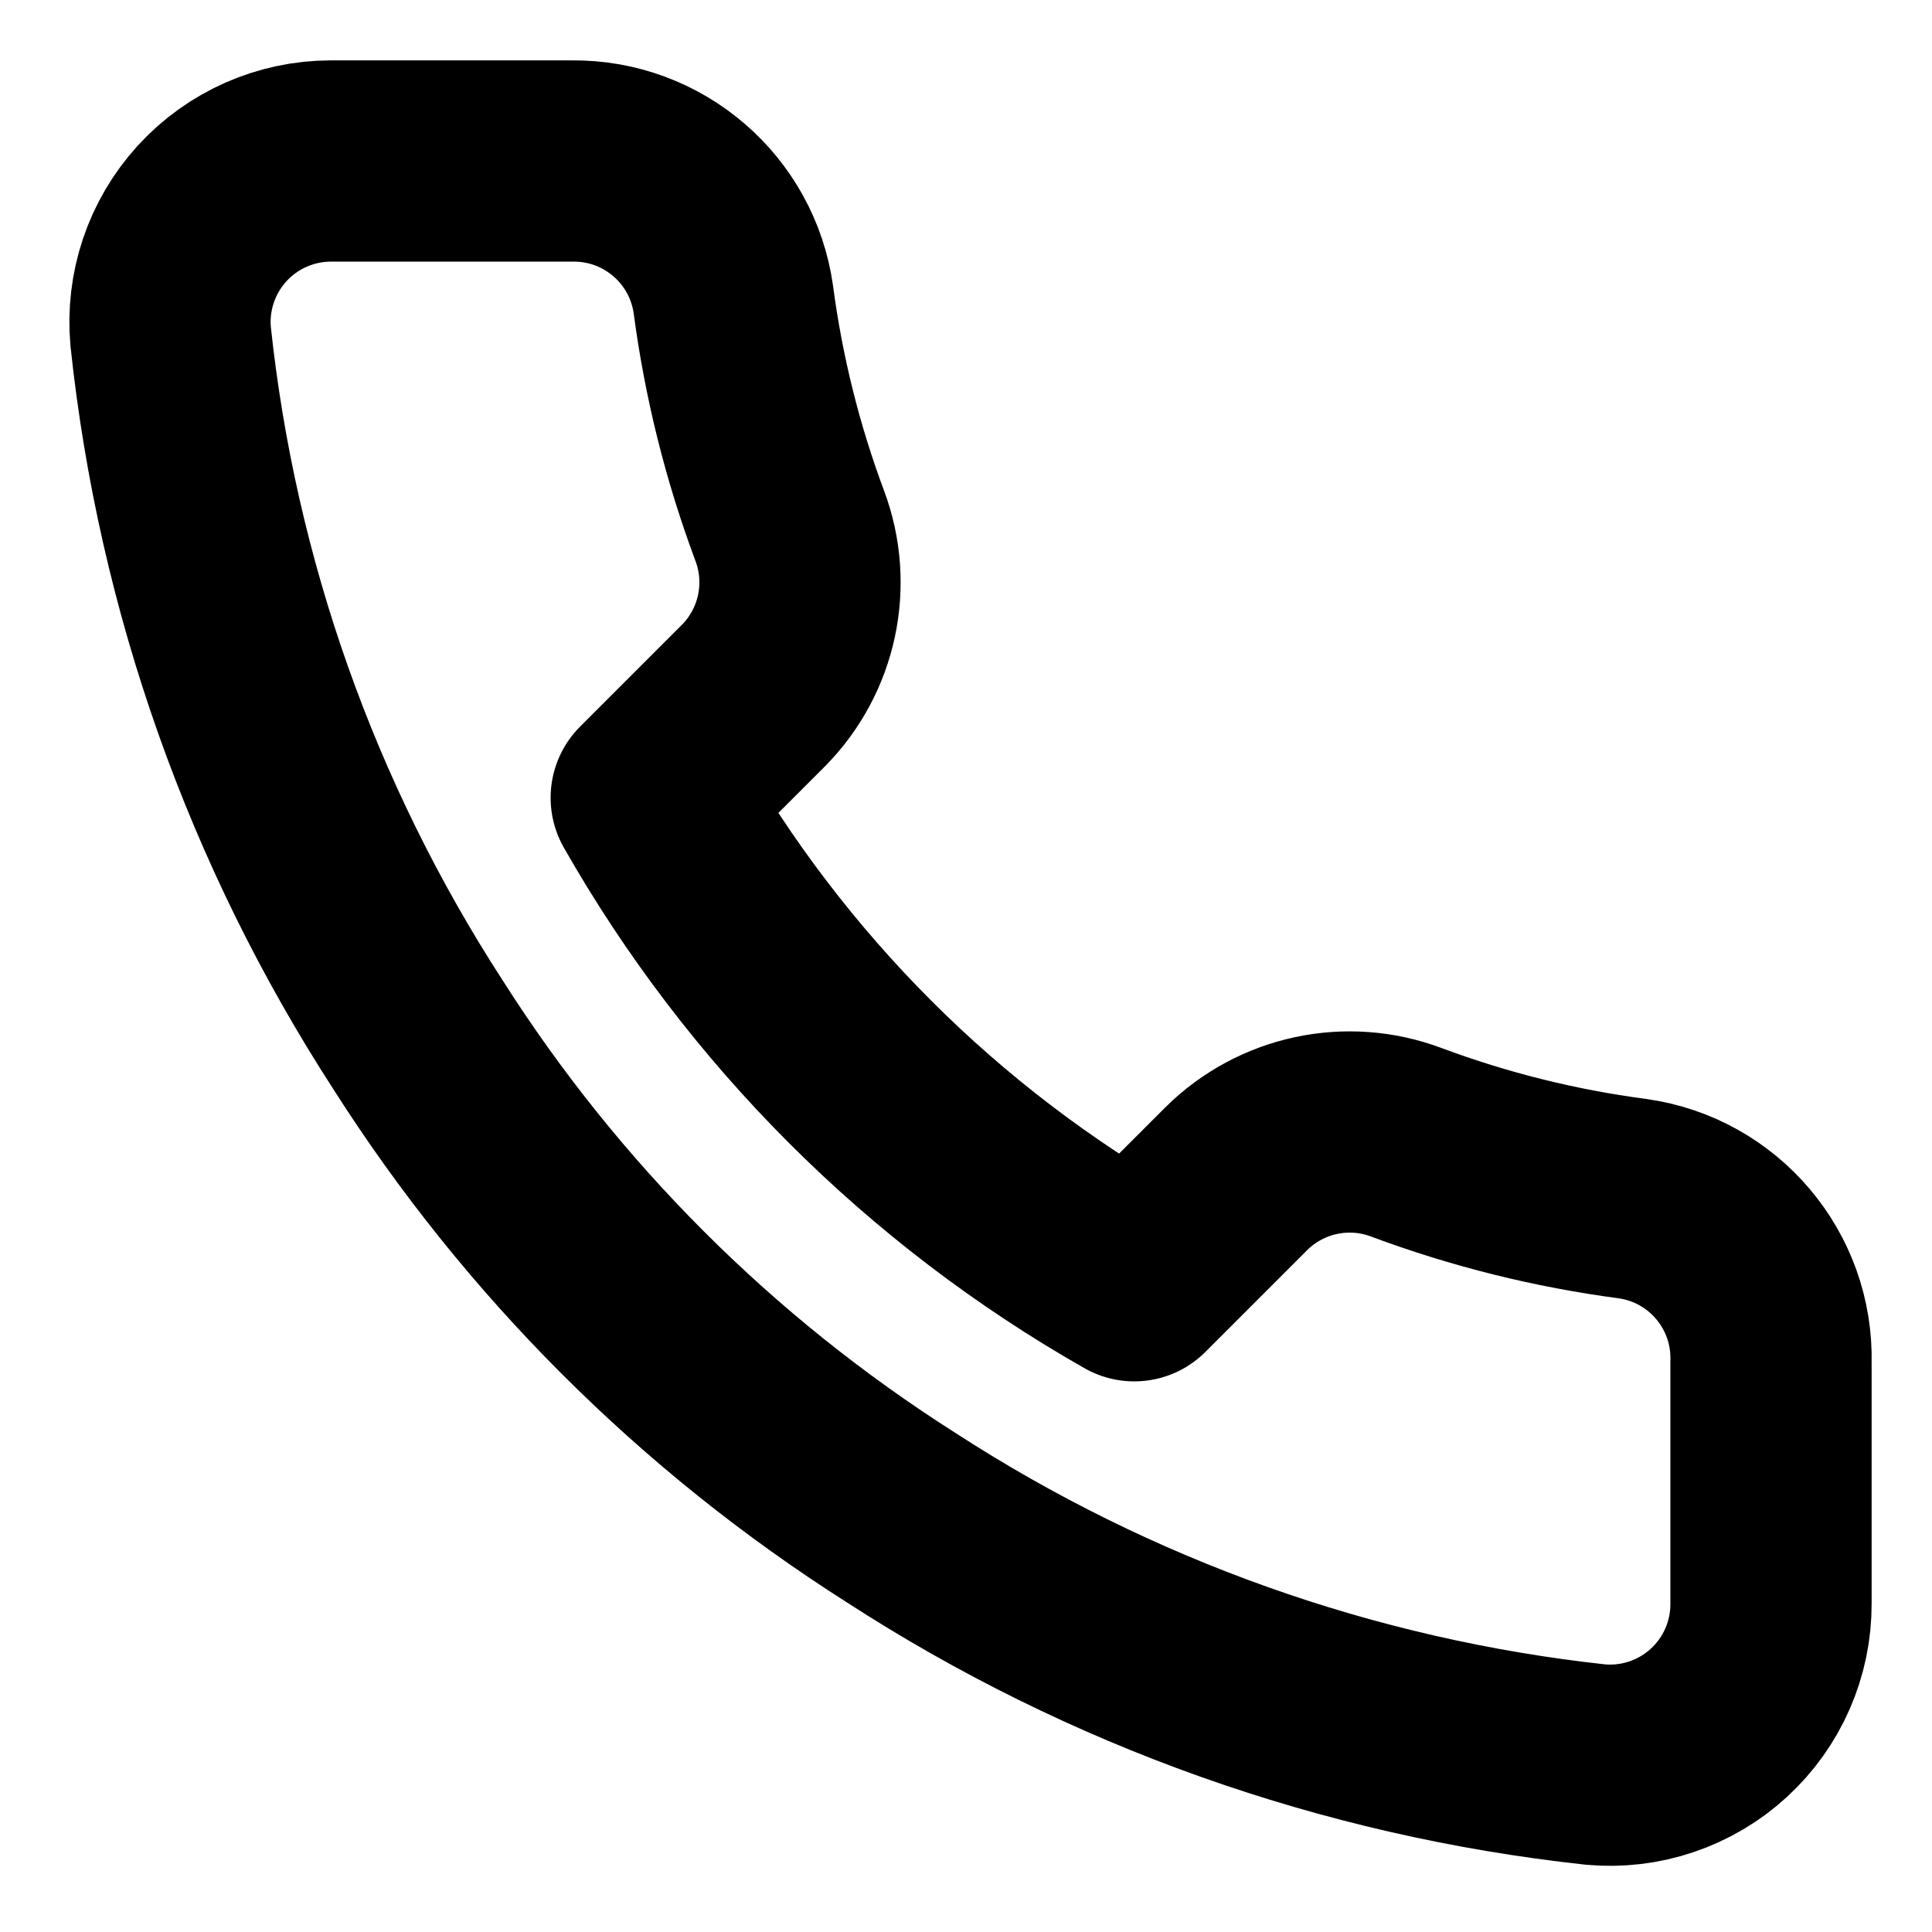
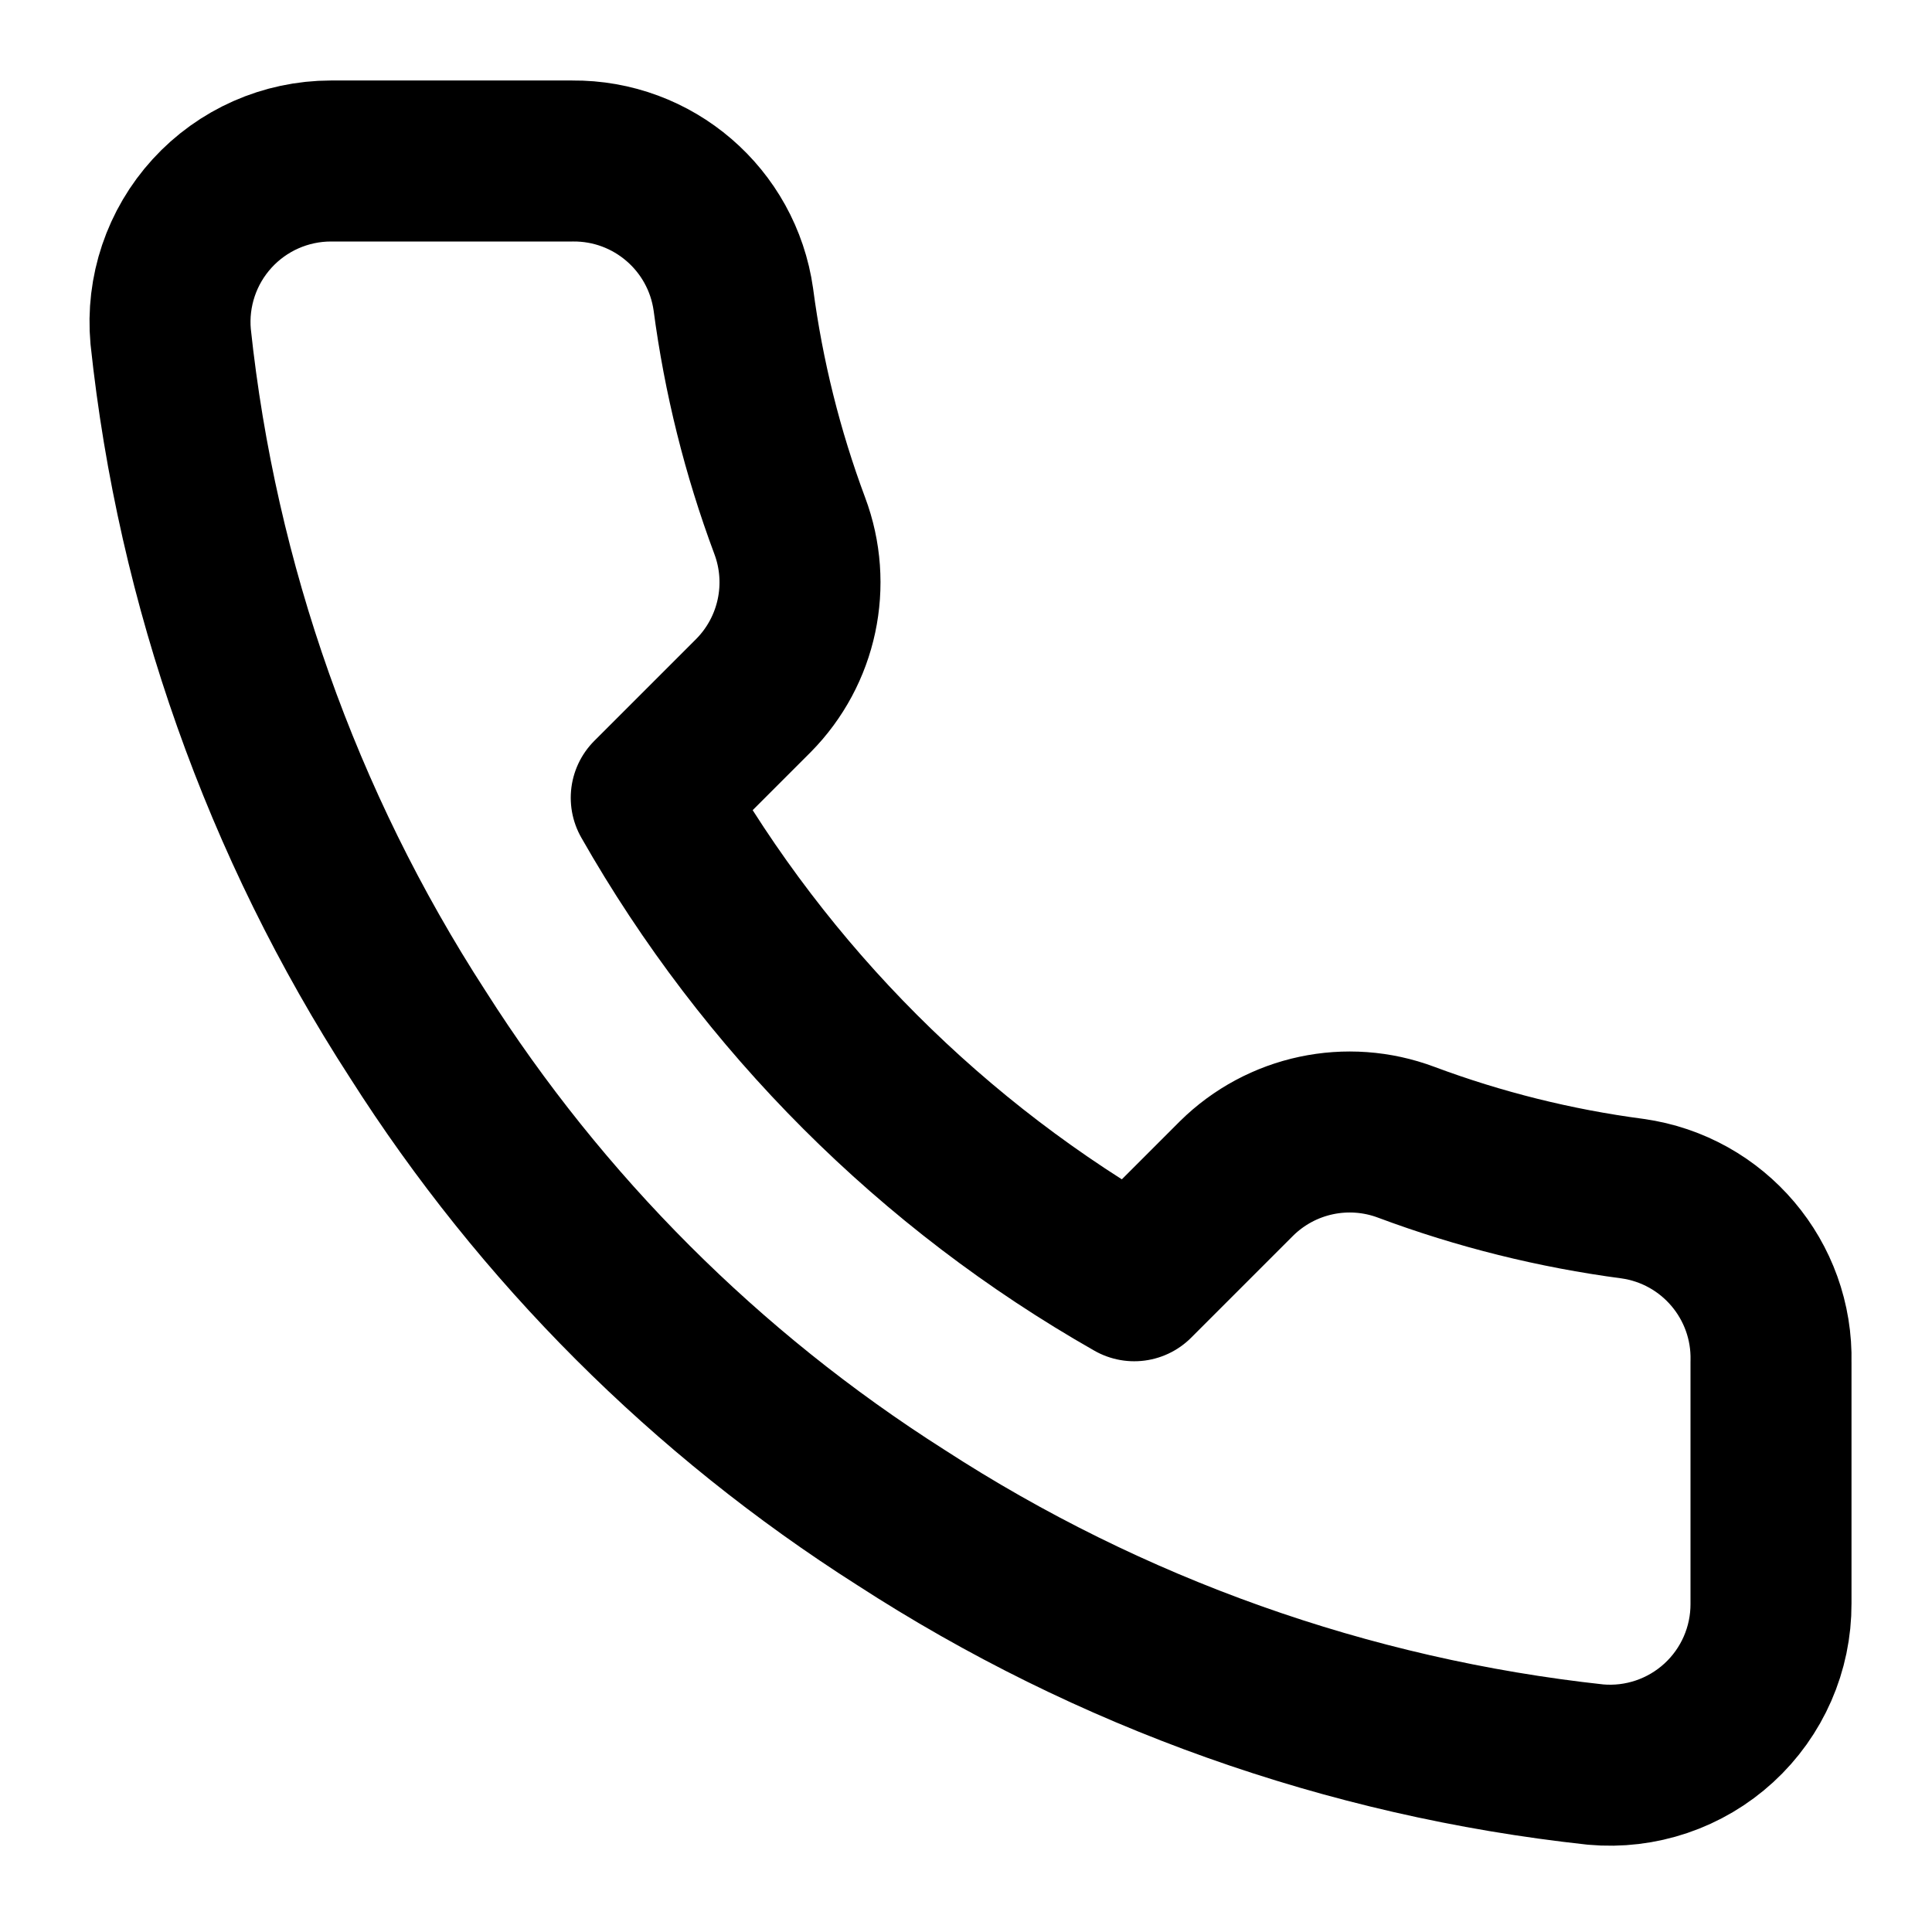
- <svg xmlns="http://www.w3.org/2000/svg" width="28" height="28" viewBox="0 0 24 24" fill="none" stroke="black" stroke-width="2.5" stroke-linecap="round" stroke-linejoin="round" class="feather feather-phone">
+ <svg xmlns="http://www.w3.org/2000/svg" width="24" height="24" viewBox="0 0 24 24" fill="none" stroke="black" stroke-width="2" stroke-linecap="round" stroke-linejoin="round" class="feather feather-phone">
  <path d="M22 16.92v3a2 2 0 0 1-2.18 2 19.79 19.79 0 0 1-8.63-3.07 19.5 19.5 0 0 1-6-6 19.79 19.79 0 0 1-3.07-8.67A2 2 0 0 1 4.11 2h3a2 2 0 0 1 2 1.72 12.84 12.84 0 0 0 .7 2.81 2 2 0 0 1-.45 2.11L8.09 9.91a16 16 0 0 0 6 6l1.27-1.27a2 2 0 0 1 2.11-.45 12.84 12.84 0 0 0 2.81.7A2 2 0 0 1 22 16.92z" />
</svg>
